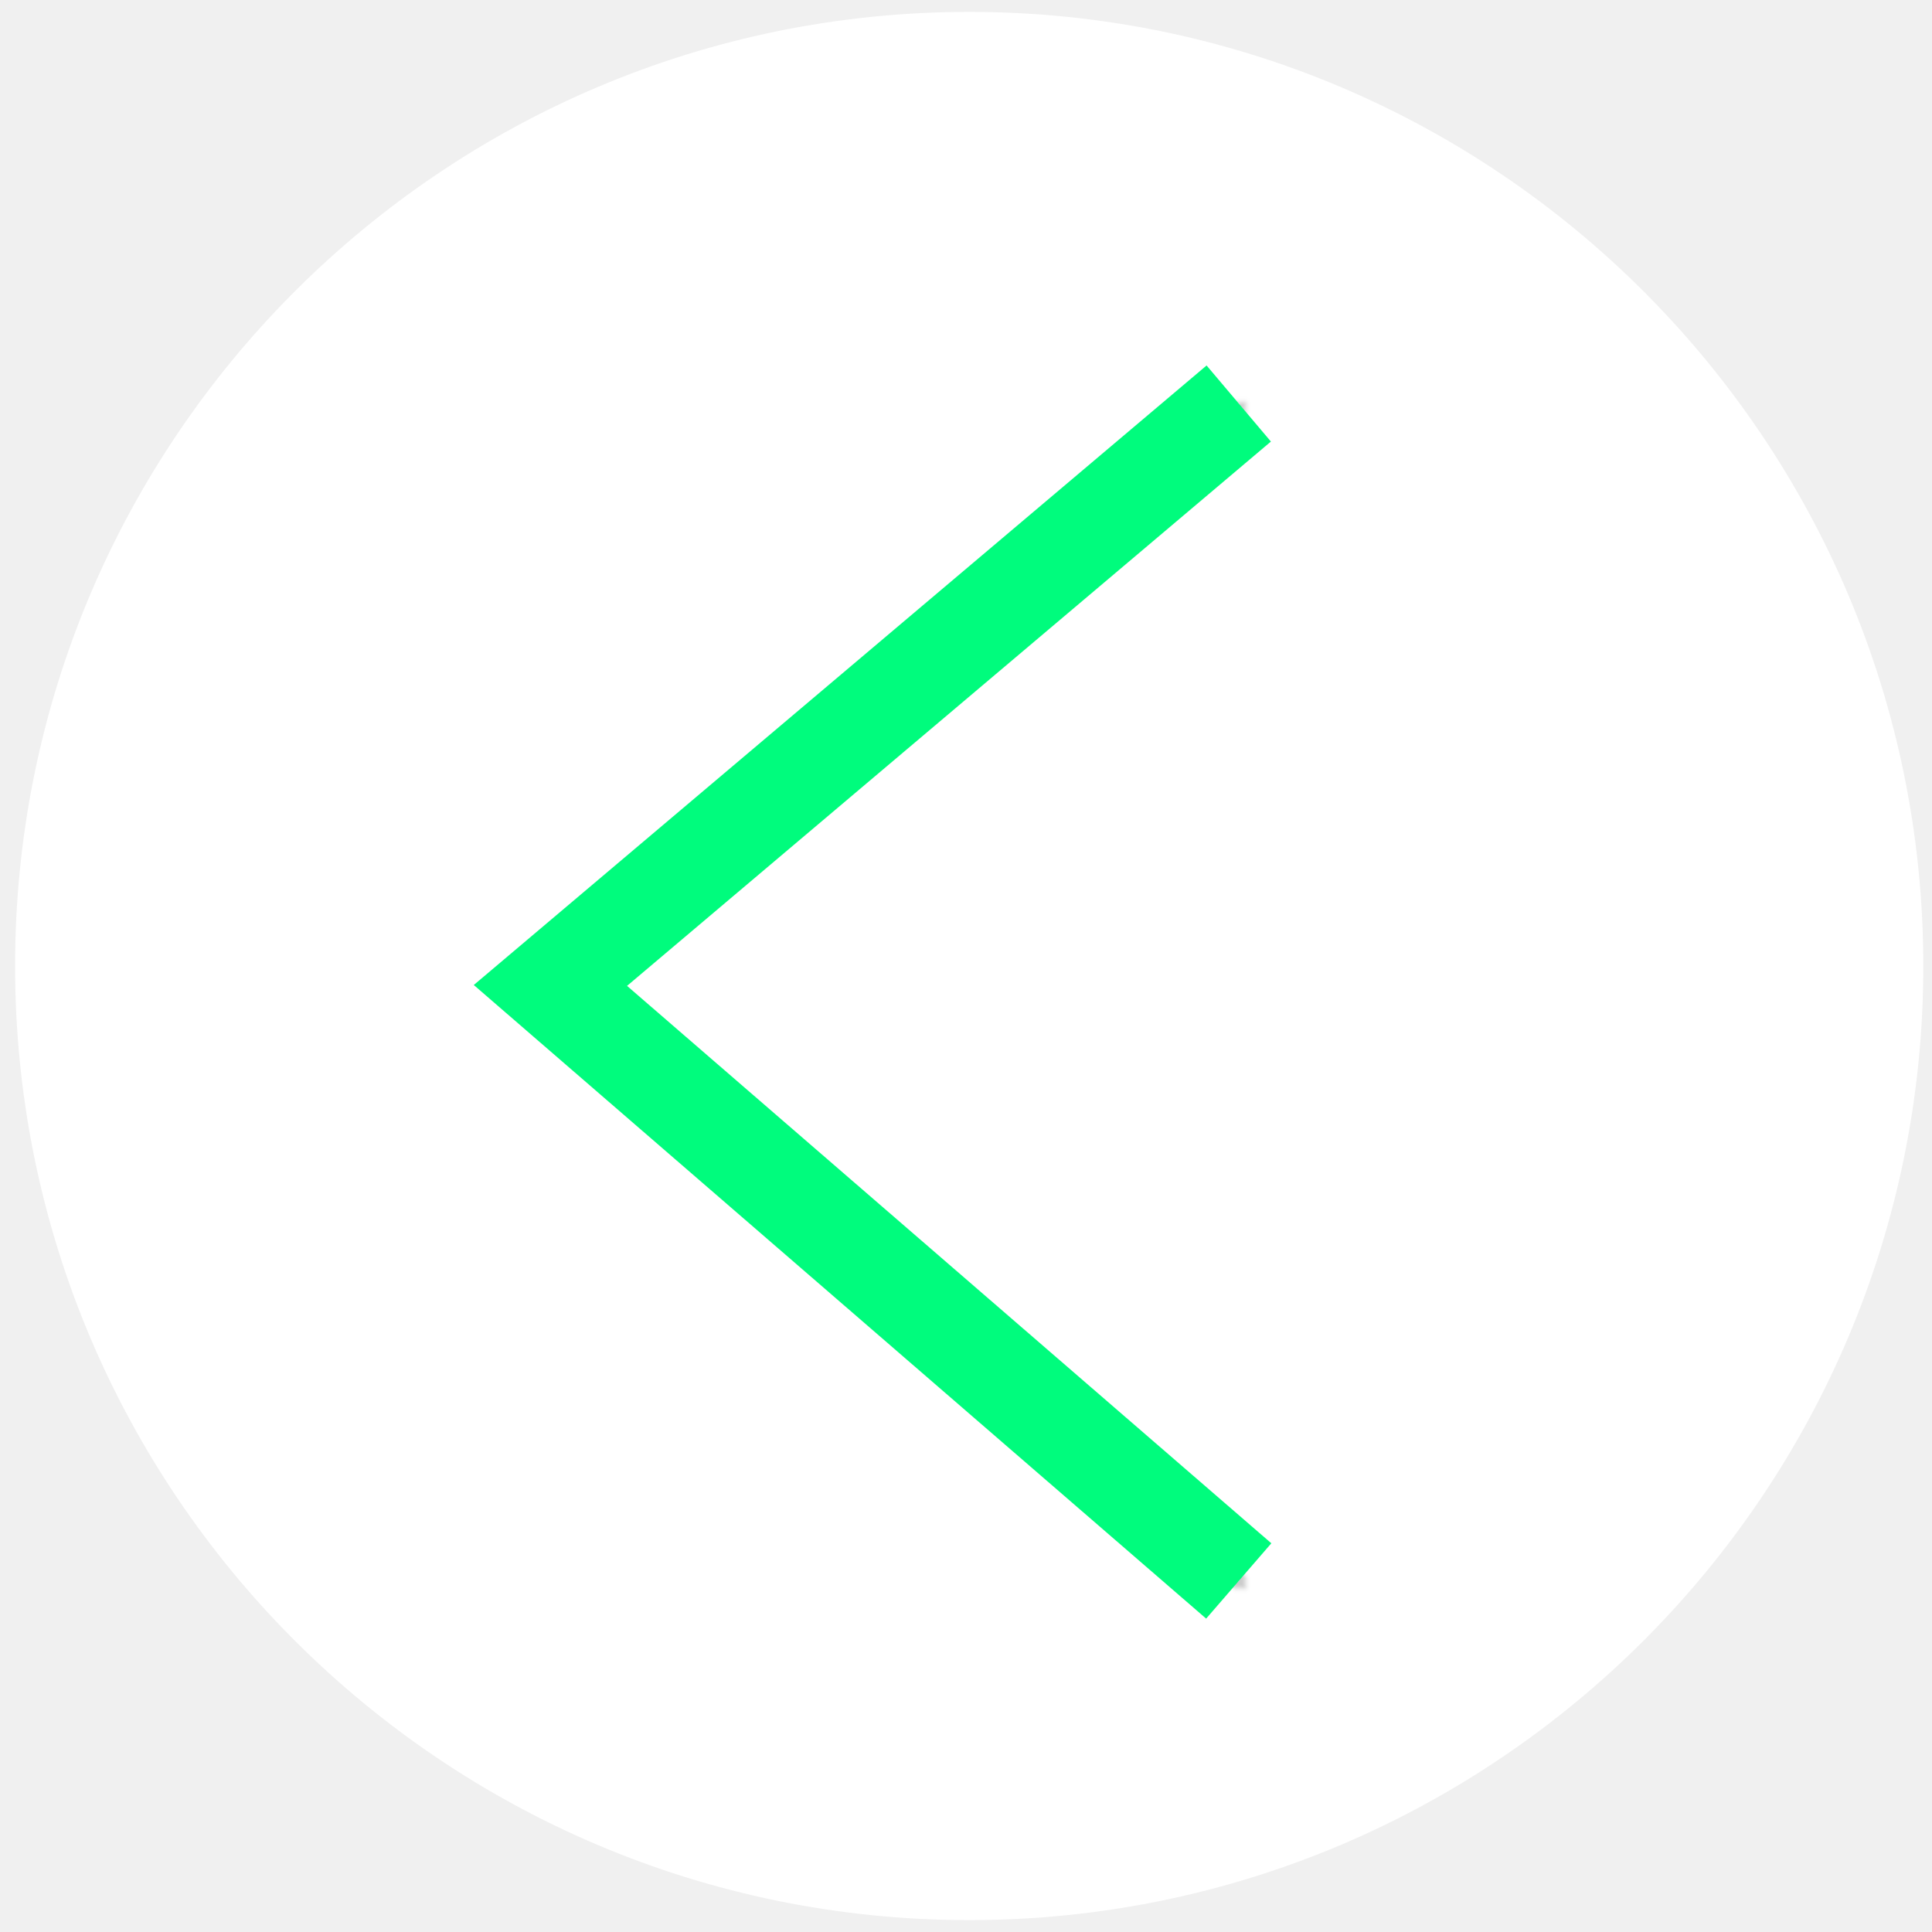
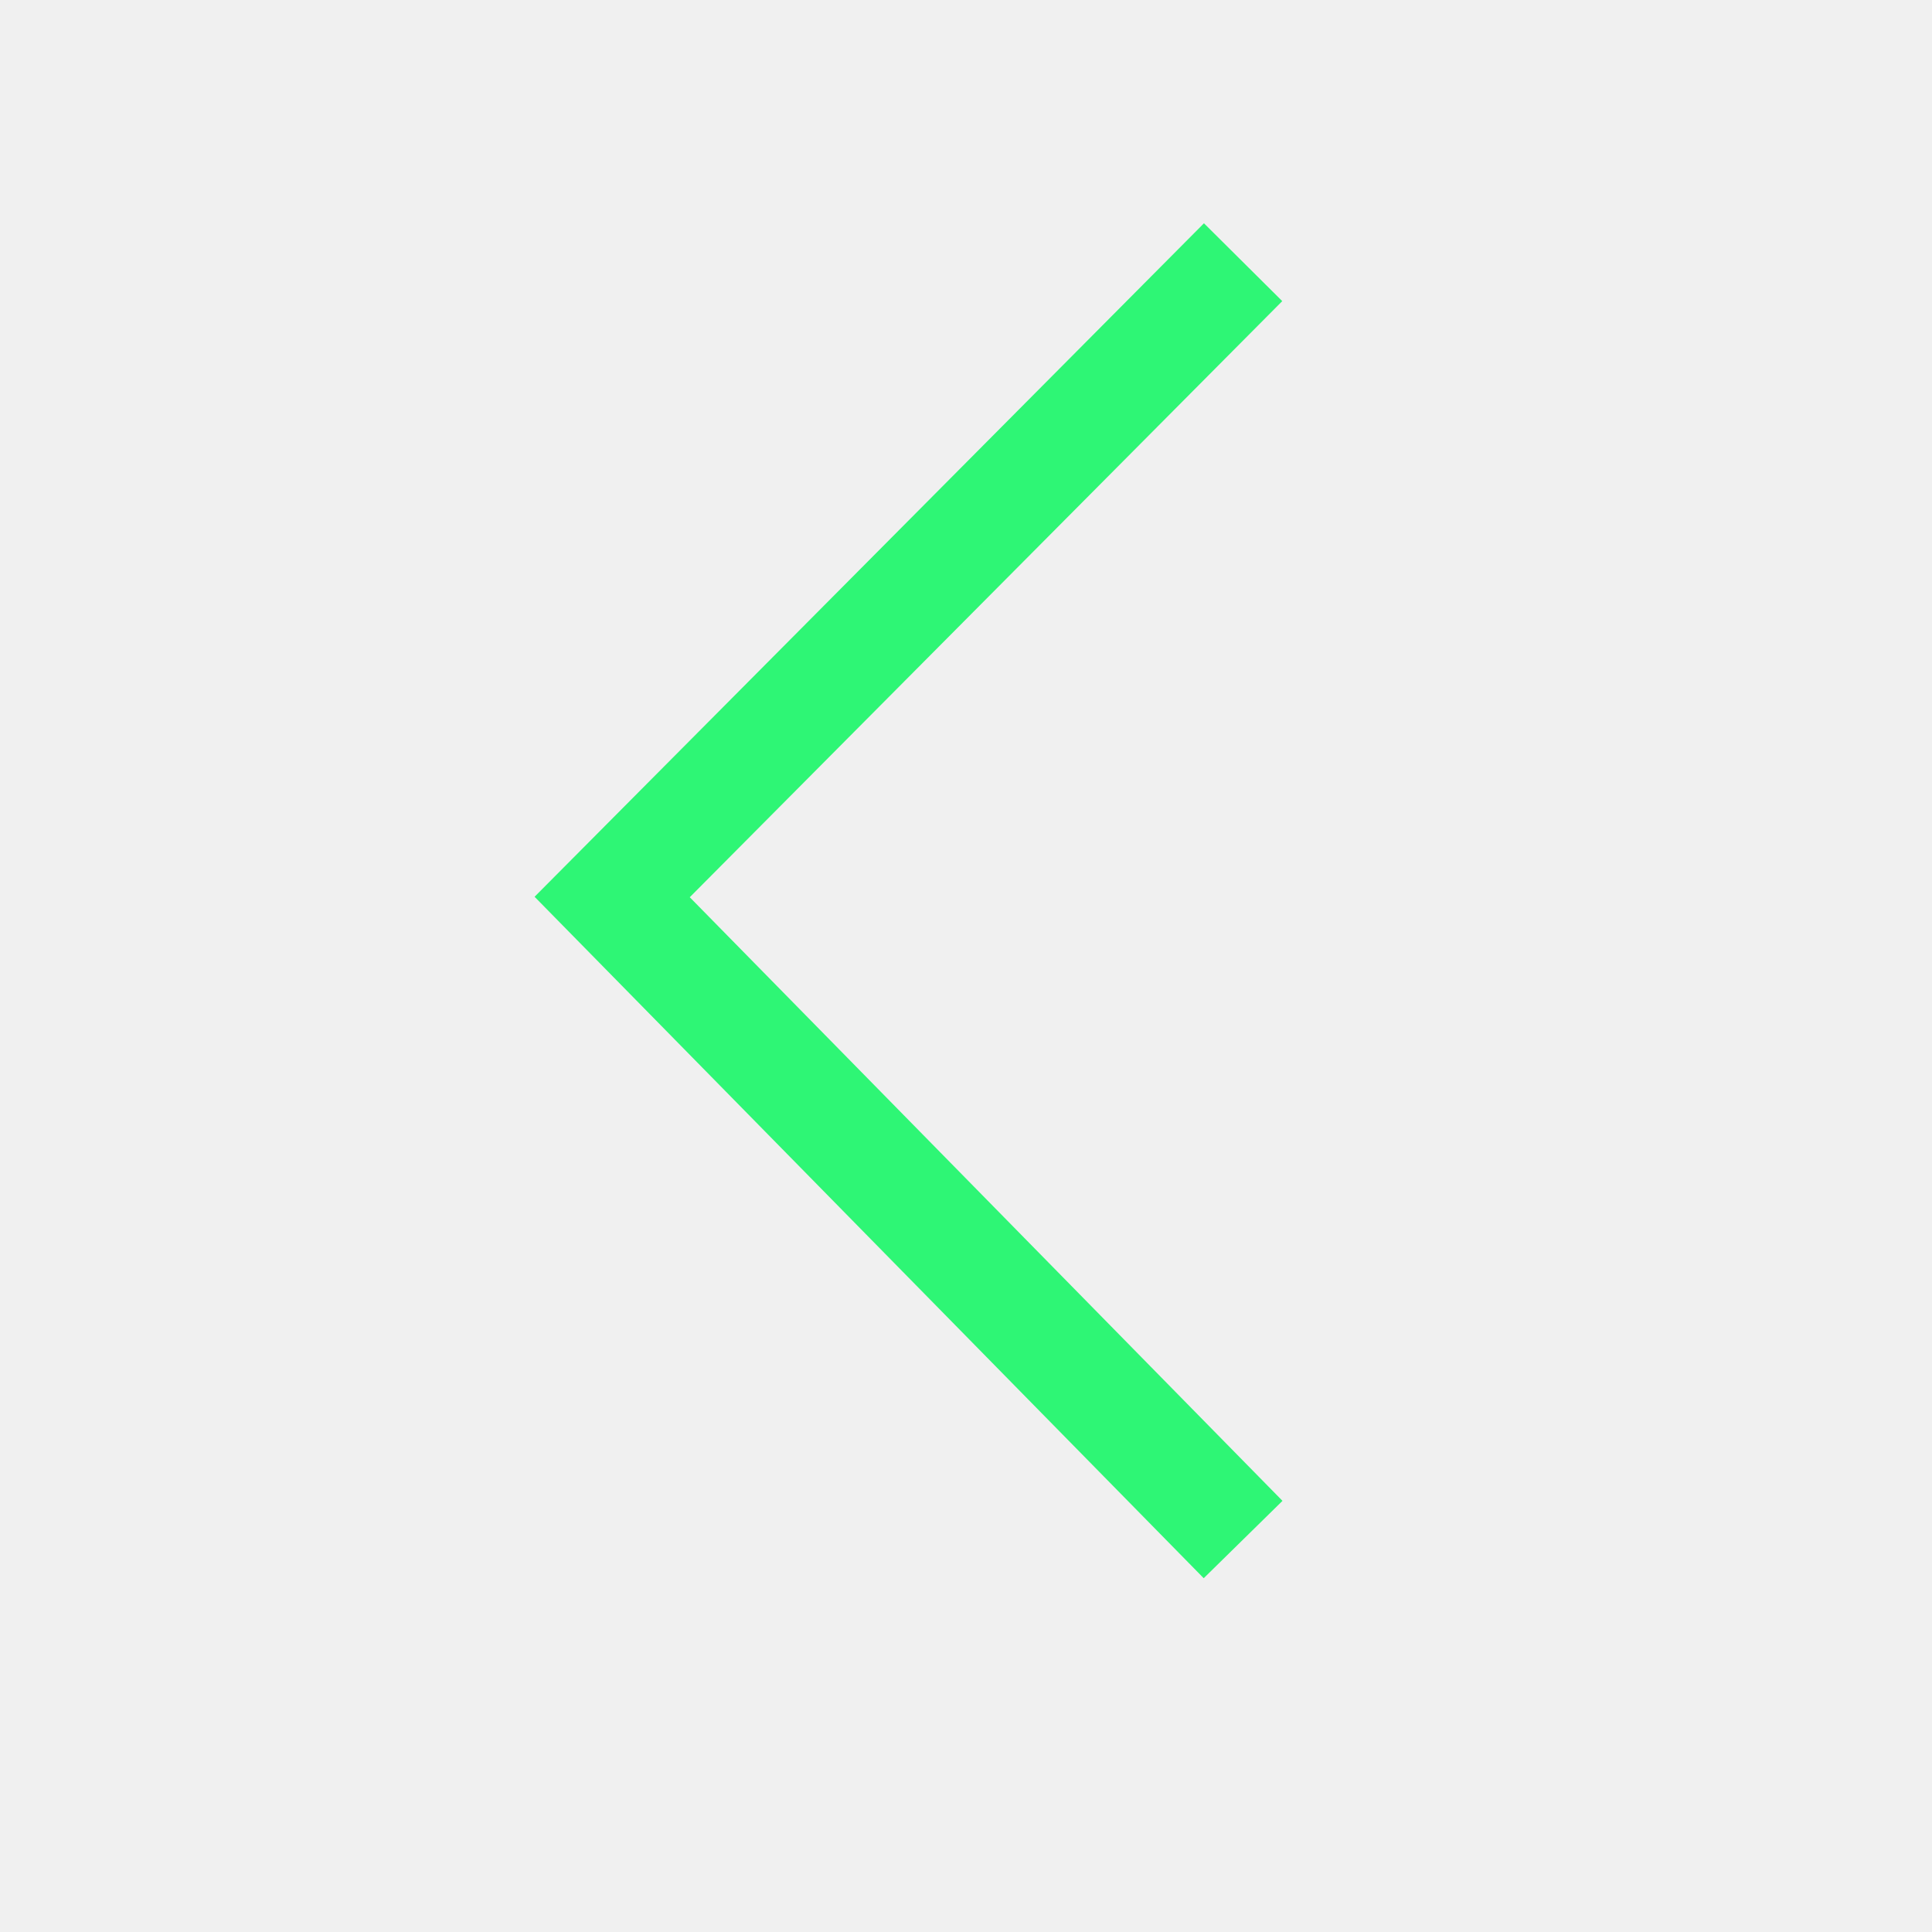
- <svg xmlns="http://www.w3.org/2000/svg" xmlns:xlink="http://www.w3.org/1999/xlink" version="1.1" preserveAspectRatio="xMidYMid meet" viewBox="0 0 640 640" width="25" height="25">
+ <svg xmlns="http://www.w3.org/2000/svg" xmlns:xlink="http://www.w3.org/1999/xlink" version="1.1" preserveAspectRatio="xMidYMid meet" viewBox="0 0 35 35" width="25" height="25">
  <defs>
-     <path d="M637.12 320C637.12 494.44 495.5 636.06 321.06 636.06C146.62 636.06 5 494.44 5 320C5 145.56 146.62 3.94 321.06 3.94C495.5 3.94 637.12 145.56 637.12 320Z" id="c28dMfOcFX" />
-     <path d="M410.35 523.71L182.33 326.44L410.35 133.67" id="b3n6Aii75F" />
+     <path d="M22.52 27.89L11.09 16.25L22.52 4.75" id="a3OlrtecXI" />
  </defs>
  <g>
    <g>
      <g>
-         <use xlink:href="#c28dMfOcFX" opacity="1" fill="#ffffff" fill-opacity="1" />
-       </g>
-       <g>
        <g>
-           <filter id="shadow16199134" x="173.33" y="124.67" width="247.02" height="409.04" filterUnits="userSpaceOnUse" primitiveUnits="userSpaceOnUse">
-             <feFlood />
-             <feComposite in2="SourceAlpha" operator="in" />
-             <feGaussianBlur stdDeviation="1" />
-             <feOffset dx="1" dy="1" result="afterOffset" />
-             <feFlood flood-color="#000000" flood-opacity="0.5" />
-             <feComposite in2="afterOffset" operator="in" />
-             <feMorphology operator="dilate" radius="1" />
-             <feComposite in2="SourceAlpha" operator="out" />
-           </filter>
-           <path d="M410.35 523.71L182.33 326.44L410.35 133.67" id="d2cc130R0a" fill="none" stroke="white" filter="url(#shadow16199134)" />
-         </g>
-         <g>
-           <use xlink:href="#b3n6Aii75F" opacity="1" fill-opacity="0" stroke="#00fc7d" stroke-width="33" stroke-opacity="1" />
+           <use xlink:href="#a3OlrtecXI" opacity="1" fill-opacity="0" stroke="#2ef675" stroke-width="2" stroke-opacity="1" />
        </g>
      </g>
    </g>
  </g>
</svg>
